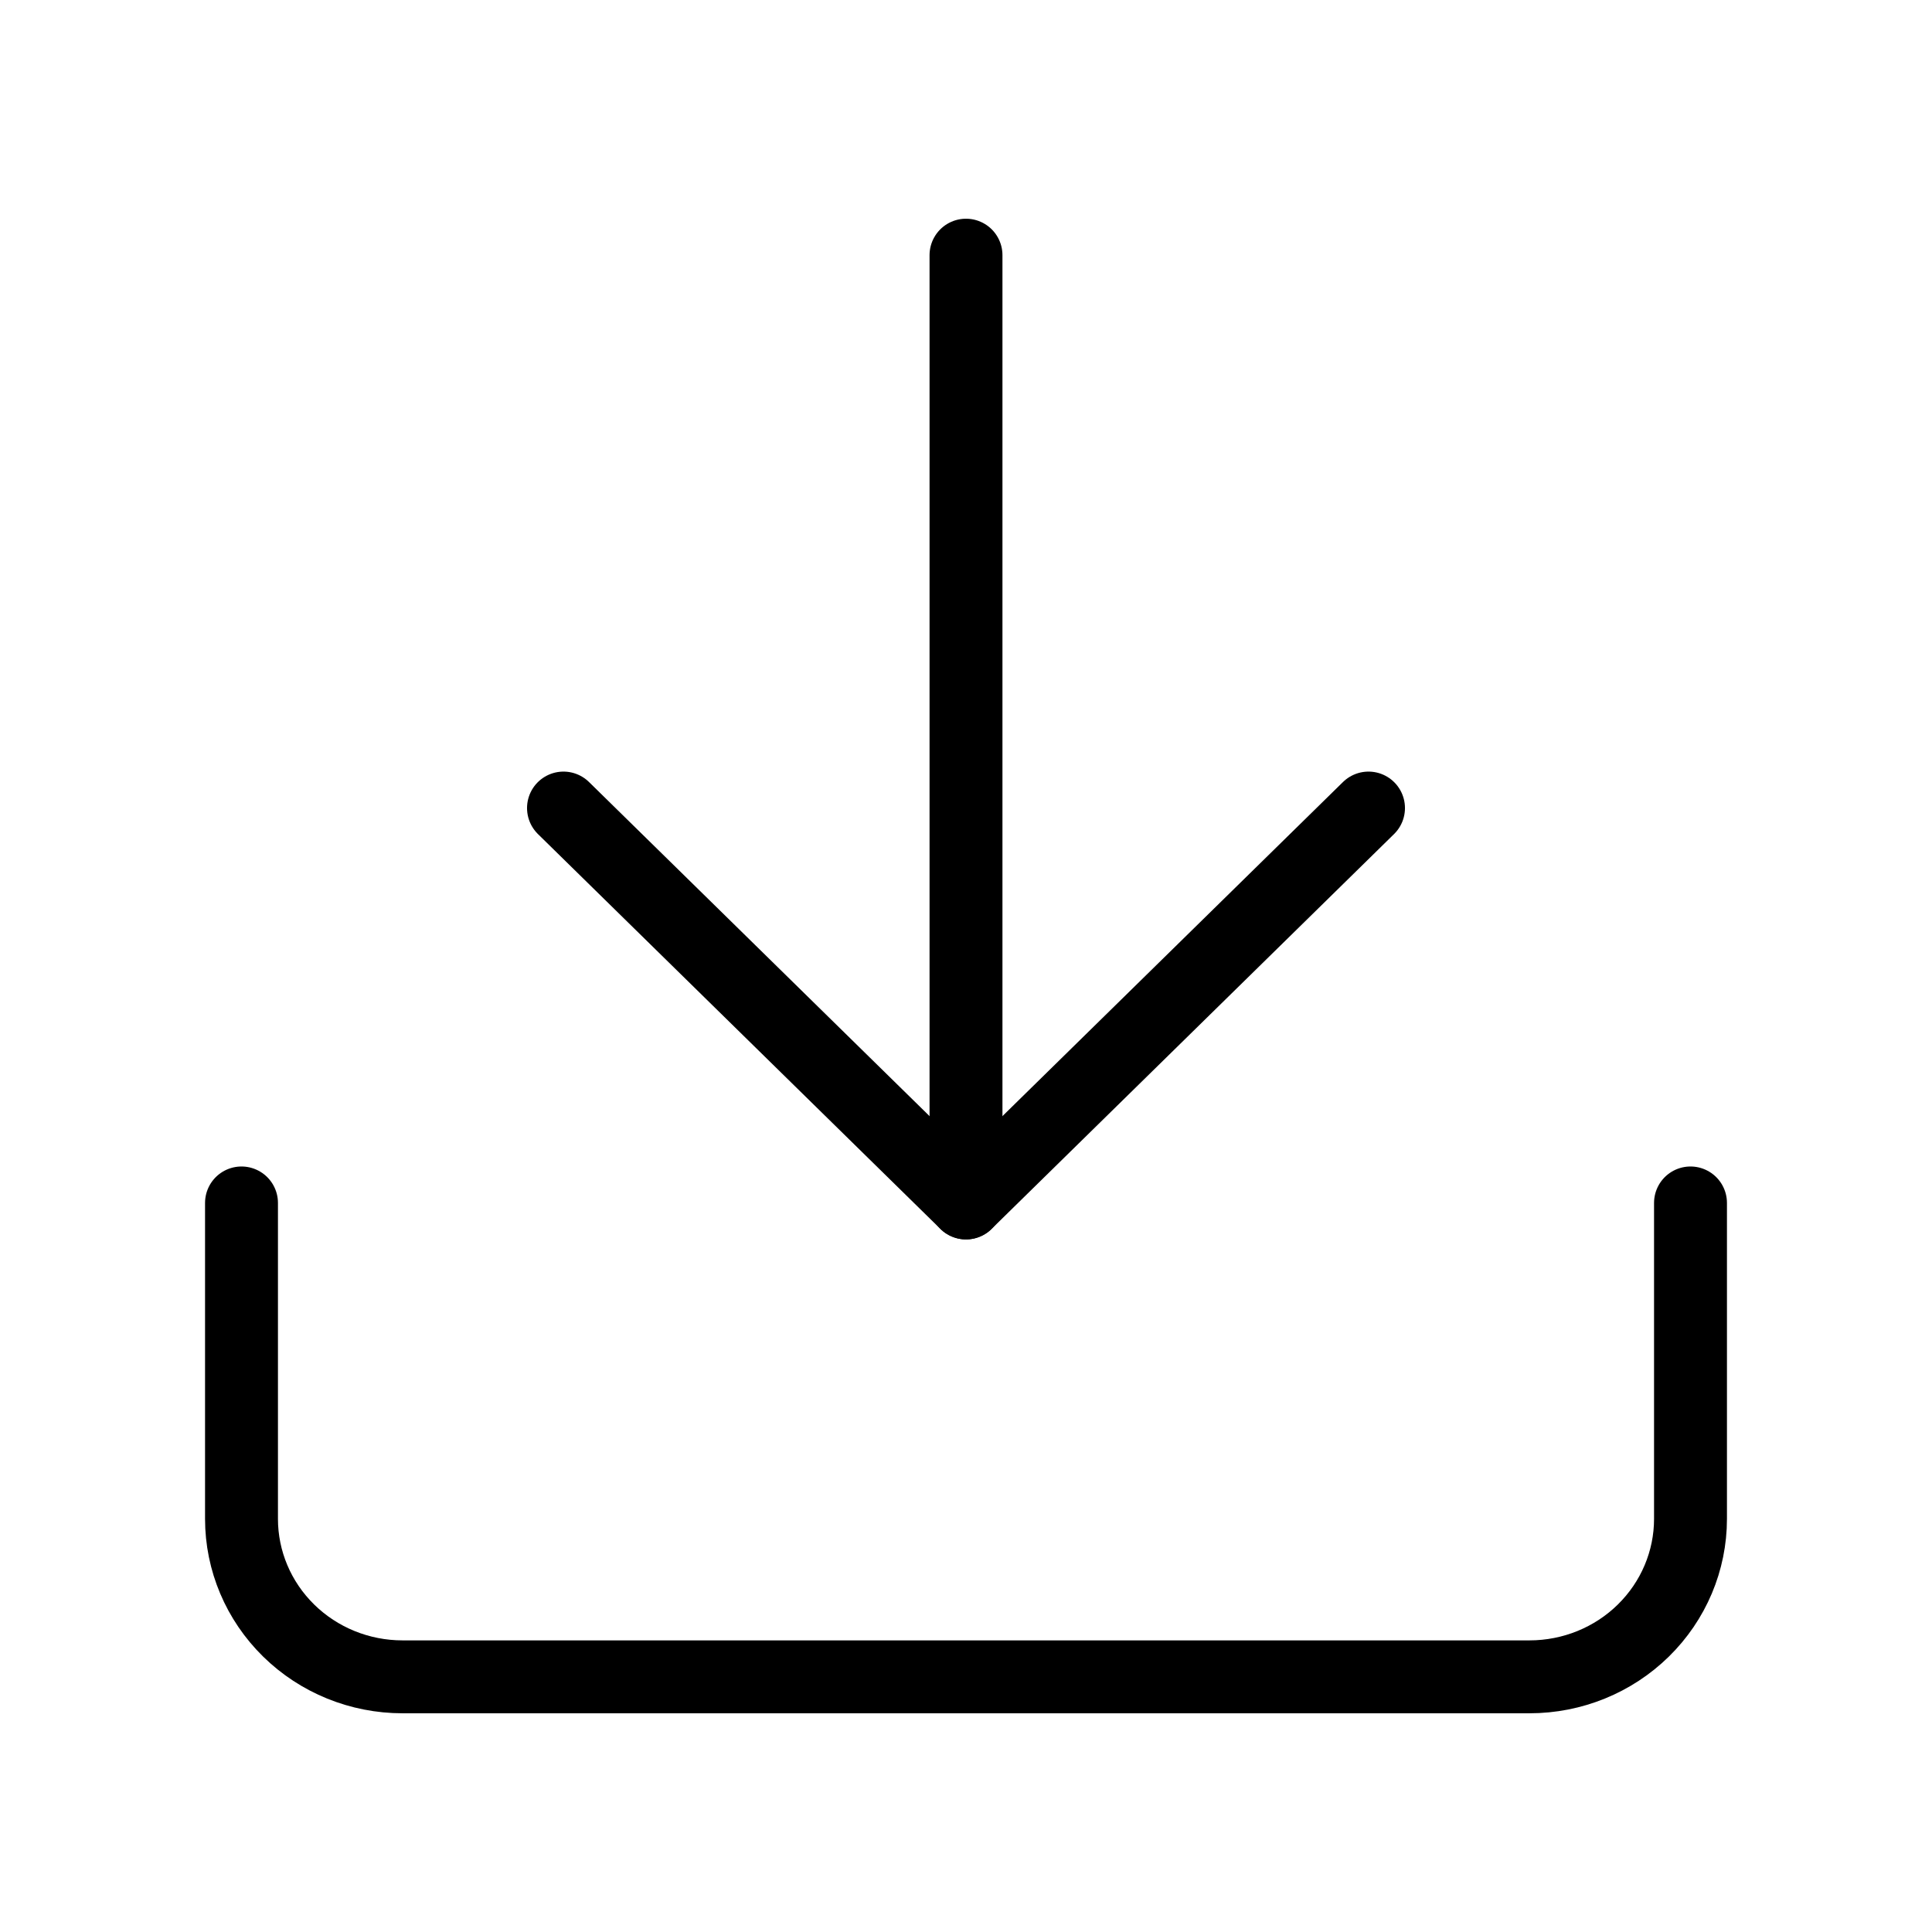
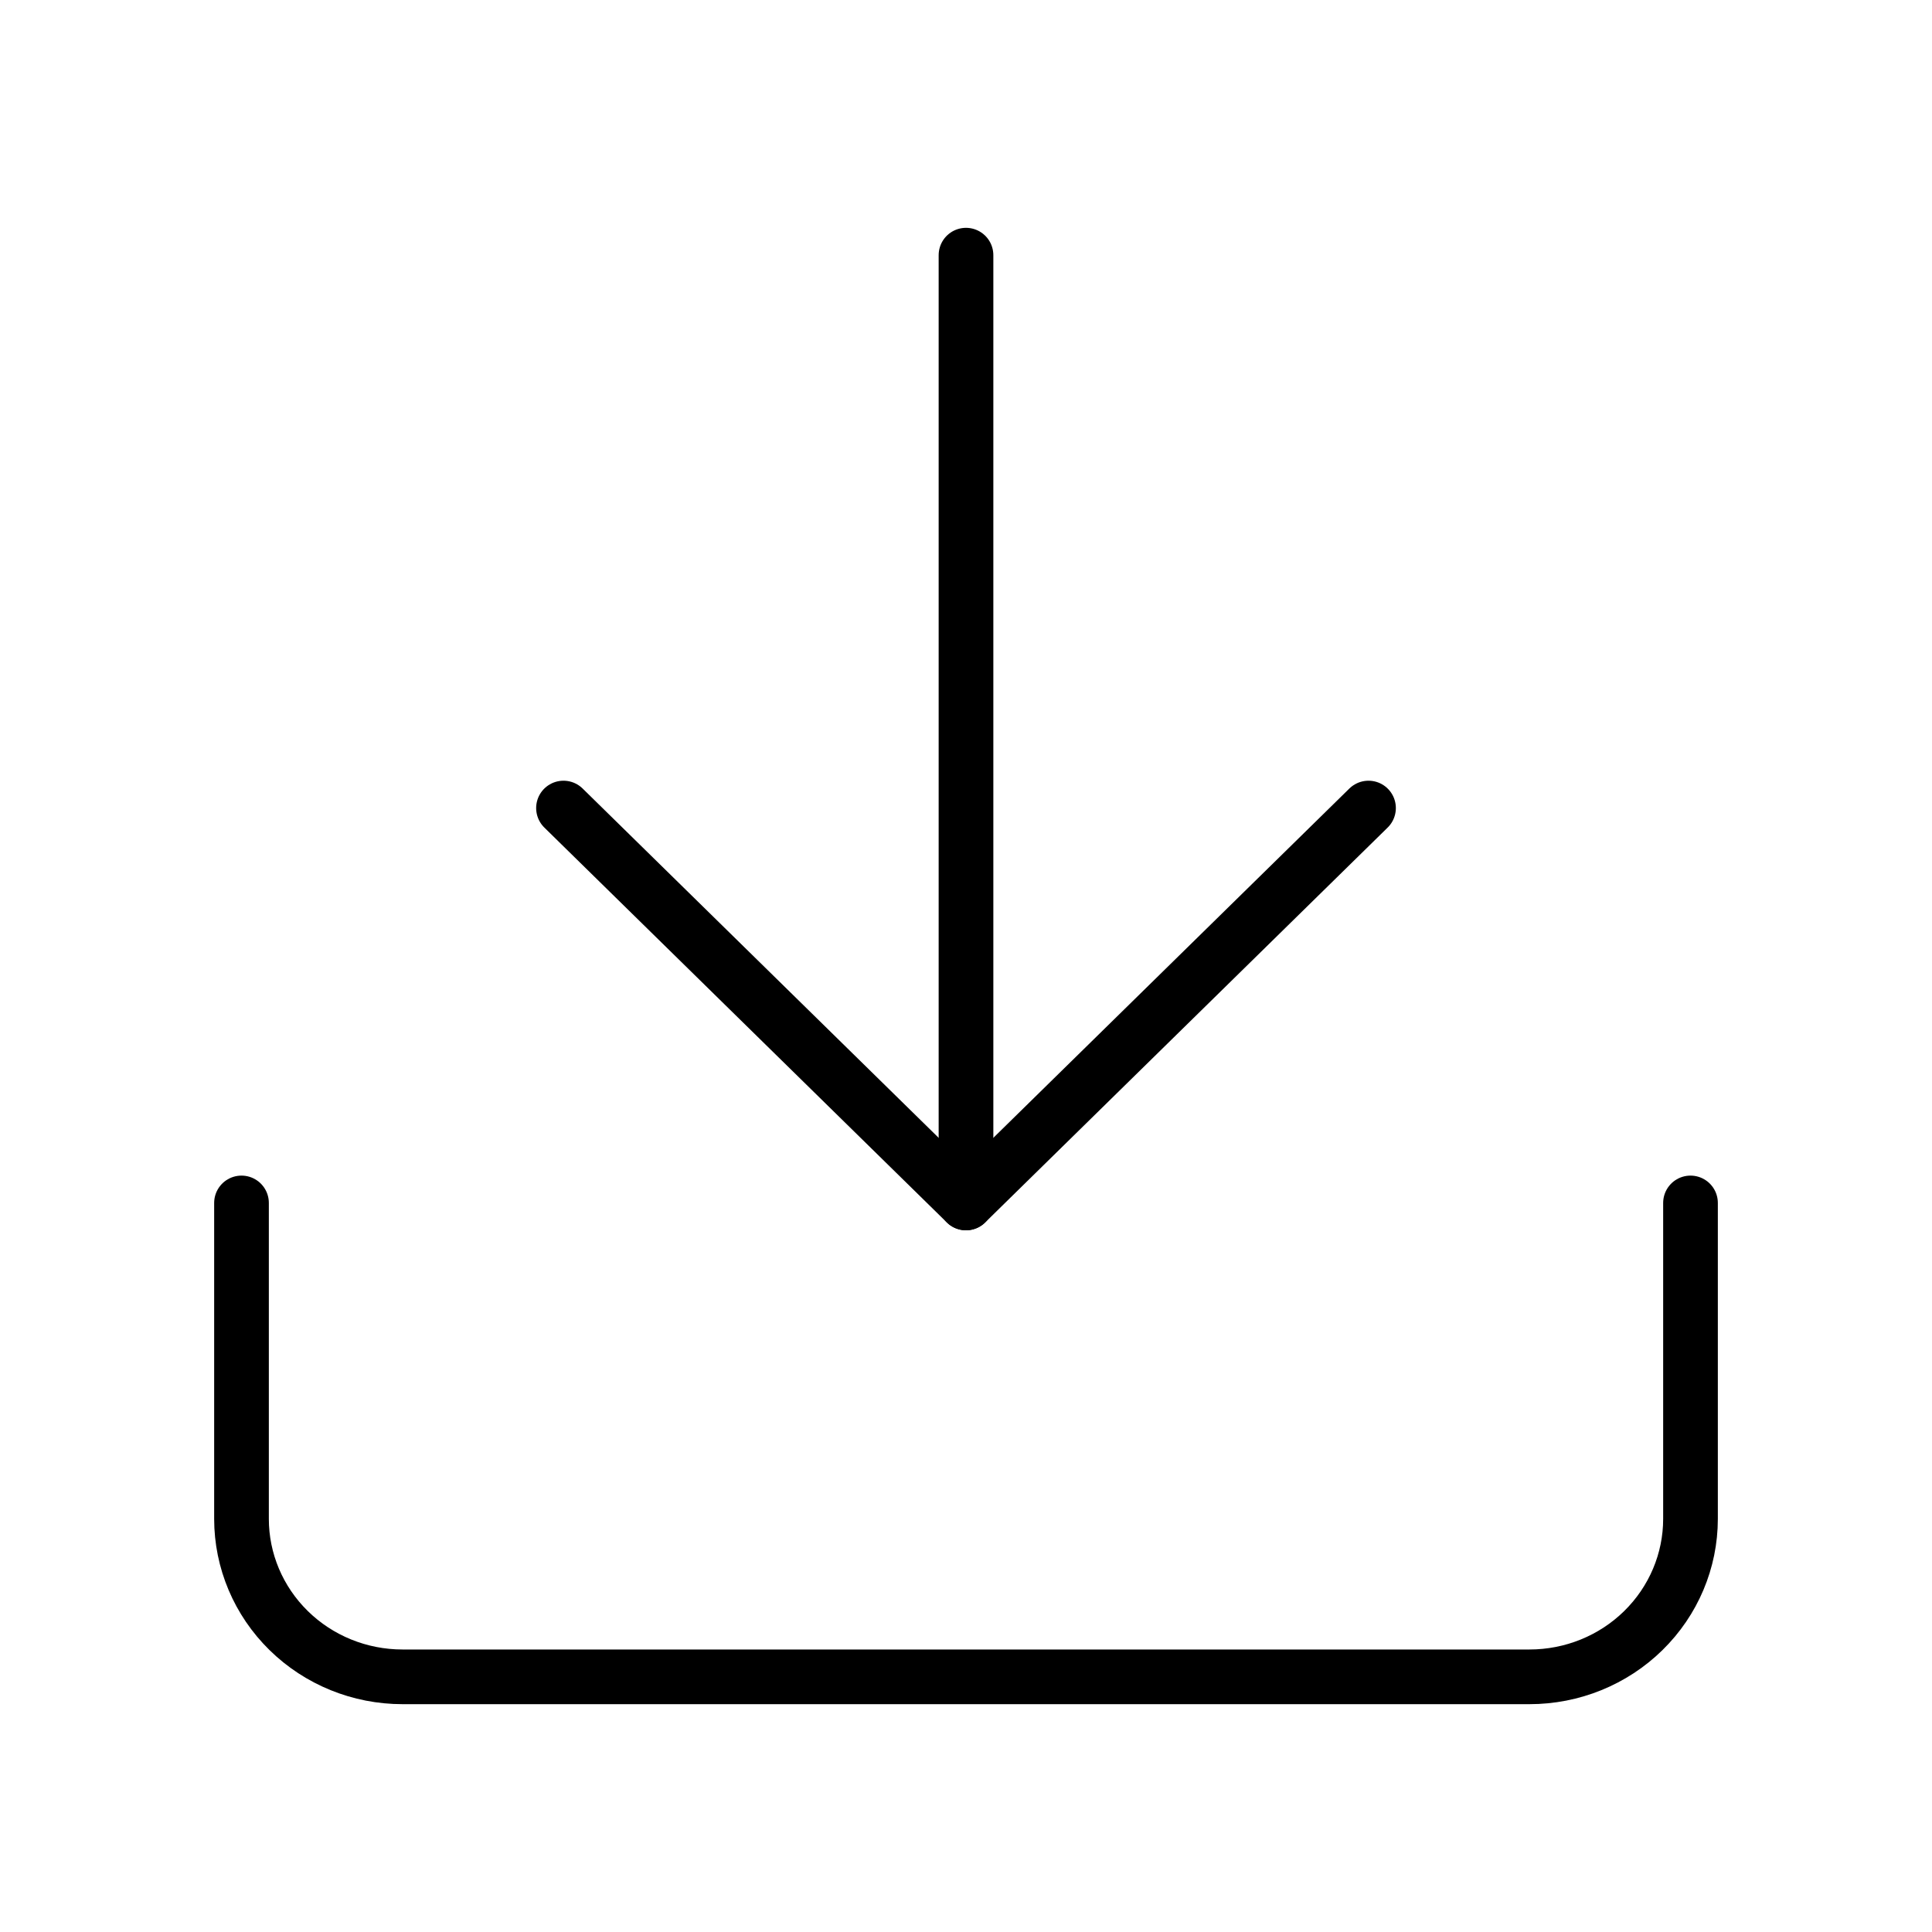
<svg xmlns="http://www.w3.org/2000/svg" width="24" height="24" viewBox="0 0 53 52" fill="none">
-   <path d="M46.375 32.5V41.167C46.375 42.316 45.91 43.418 45.081 44.231C44.253 45.044 43.13 45.5 41.958 45.5H11.042C9.87 45.5 8.747 45.044 7.919 44.231C7.09 43.418 6.625 42.316 6.625 41.167V32.5" stroke="currentColor" stroke-width="2" stroke-linecap="round" stroke-linejoin="round" />
-   <path d="M15.458 21.667L26.5 32.5L37.542 21.667" stroke="currentColor" stroke-width="2" stroke-linecap="round" stroke-linejoin="round" />
-   <path d="M26.5 32.5V6.5" stroke="currentColor" stroke-width="2" stroke-linecap="round" stroke-linejoin="round" />
+   <path d="M46.375 32.5V41.167C46.375 42.316 45.91 43.418 45.081 44.231C44.253 45.044 43.13 45.5 41.958 45.5H11.042C9.87 45.5 8.747 45.044 7.919 44.231C7.09 43.418 6.625 42.316 6.625 41.167V32.5" stroke="currentColor" stroke-width="1.5" stroke-linecap="round" stroke-linejoin="round" />
+   <path d="M15.458 21.667L26.5 32.5L37.542 21.667" stroke="currentColor" stroke-width="1.5" stroke-linecap="round" stroke-linejoin="round" />
+   <path d="M26.5 32.5V6.5" stroke="currentColor" stroke-width="1.5" stroke-linecap="round" stroke-linejoin="round" />
</svg>
